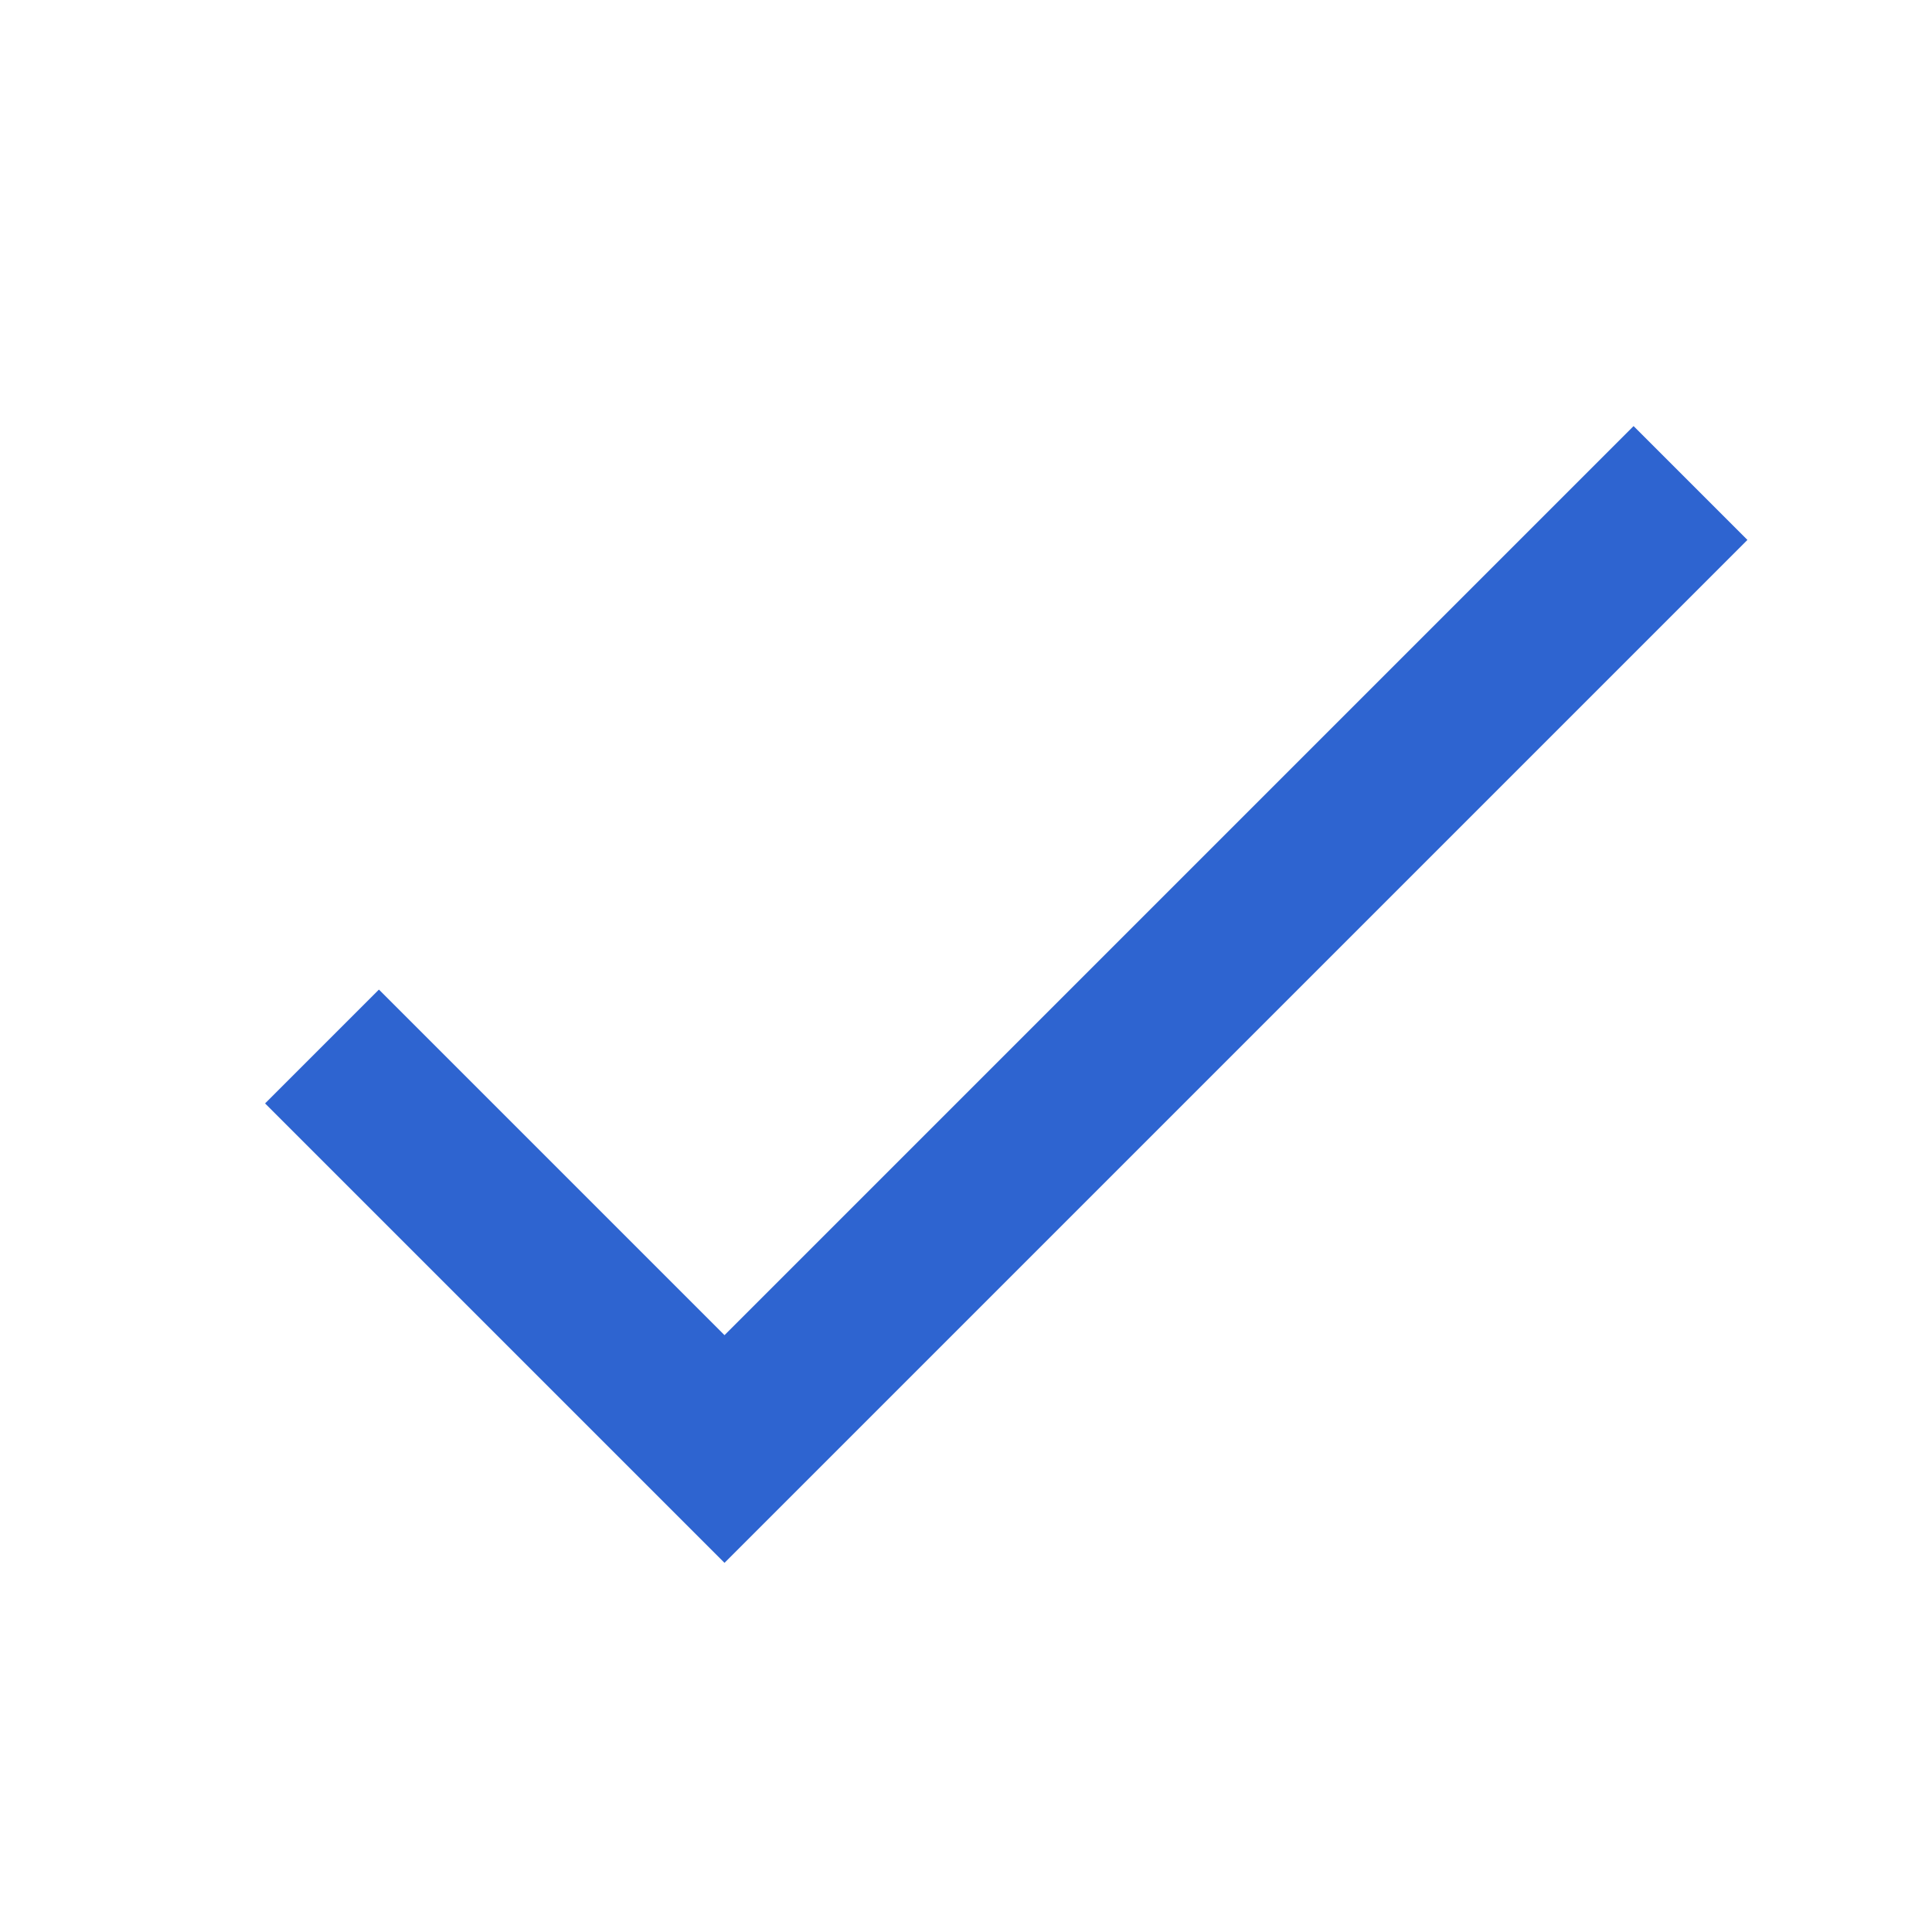
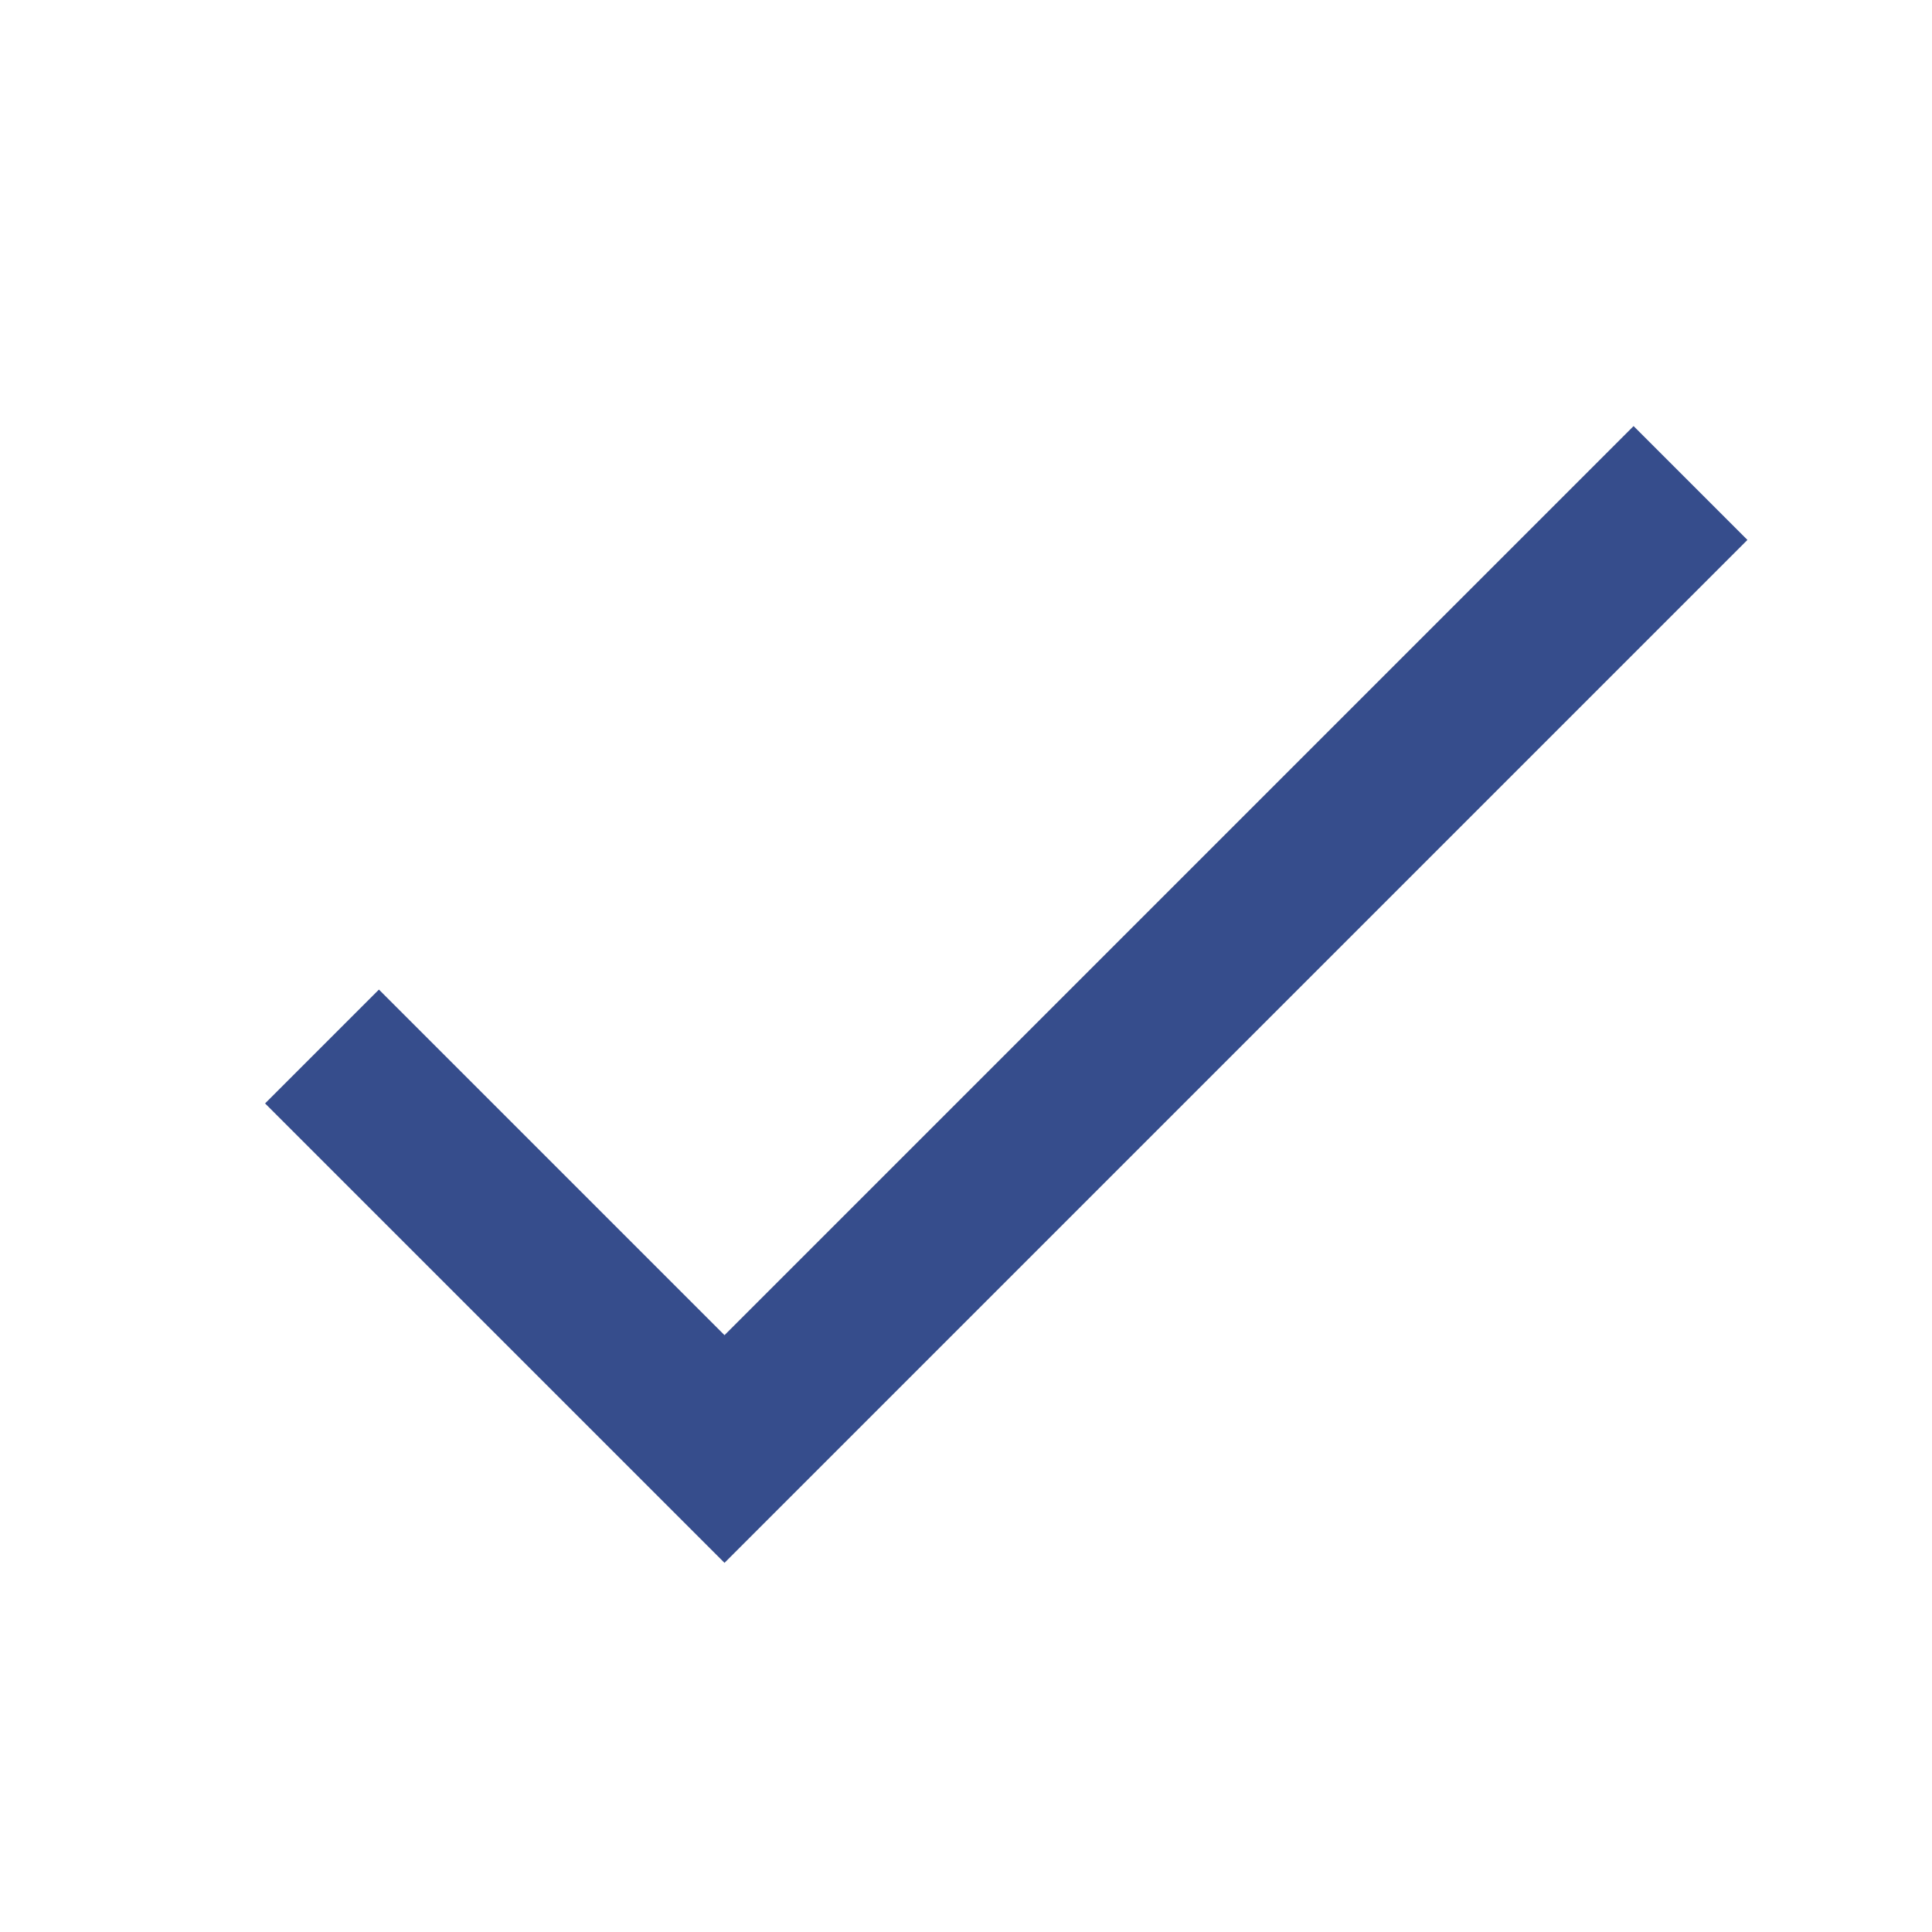
<svg xmlns="http://www.w3.org/2000/svg" version="1.1" x="0px" y="0px" viewBox="0 0 24 24" style="enable-background:new 0 0 24 24;" xml:space="preserve">
  <g id="Outlined">
-     <polyline id="Done__x2014__Displayed_on_the_left_side_of_a_contextual_action_bar__x28_CAB_x29__to_allow_the_user_to_dismiss_it._4_" style="fill:none;stroke:#2e64d0;stroke-width:2;stroke-miterlimit:10;" points="   21,6 9,18 4,13  " />
+     <polyline id="Done__x2014__Displayed_on_the_left_side_of_a_contextual_action_bar__x28_CAB_x29__to_allow_the_user_to_dismiss_it._4_" style="fill:none;stroke:#364d8c;stroke-width:2;stroke-miterlimit:10;" points="   21,6 9,18 4,13  " />
  </g>
</svg>
